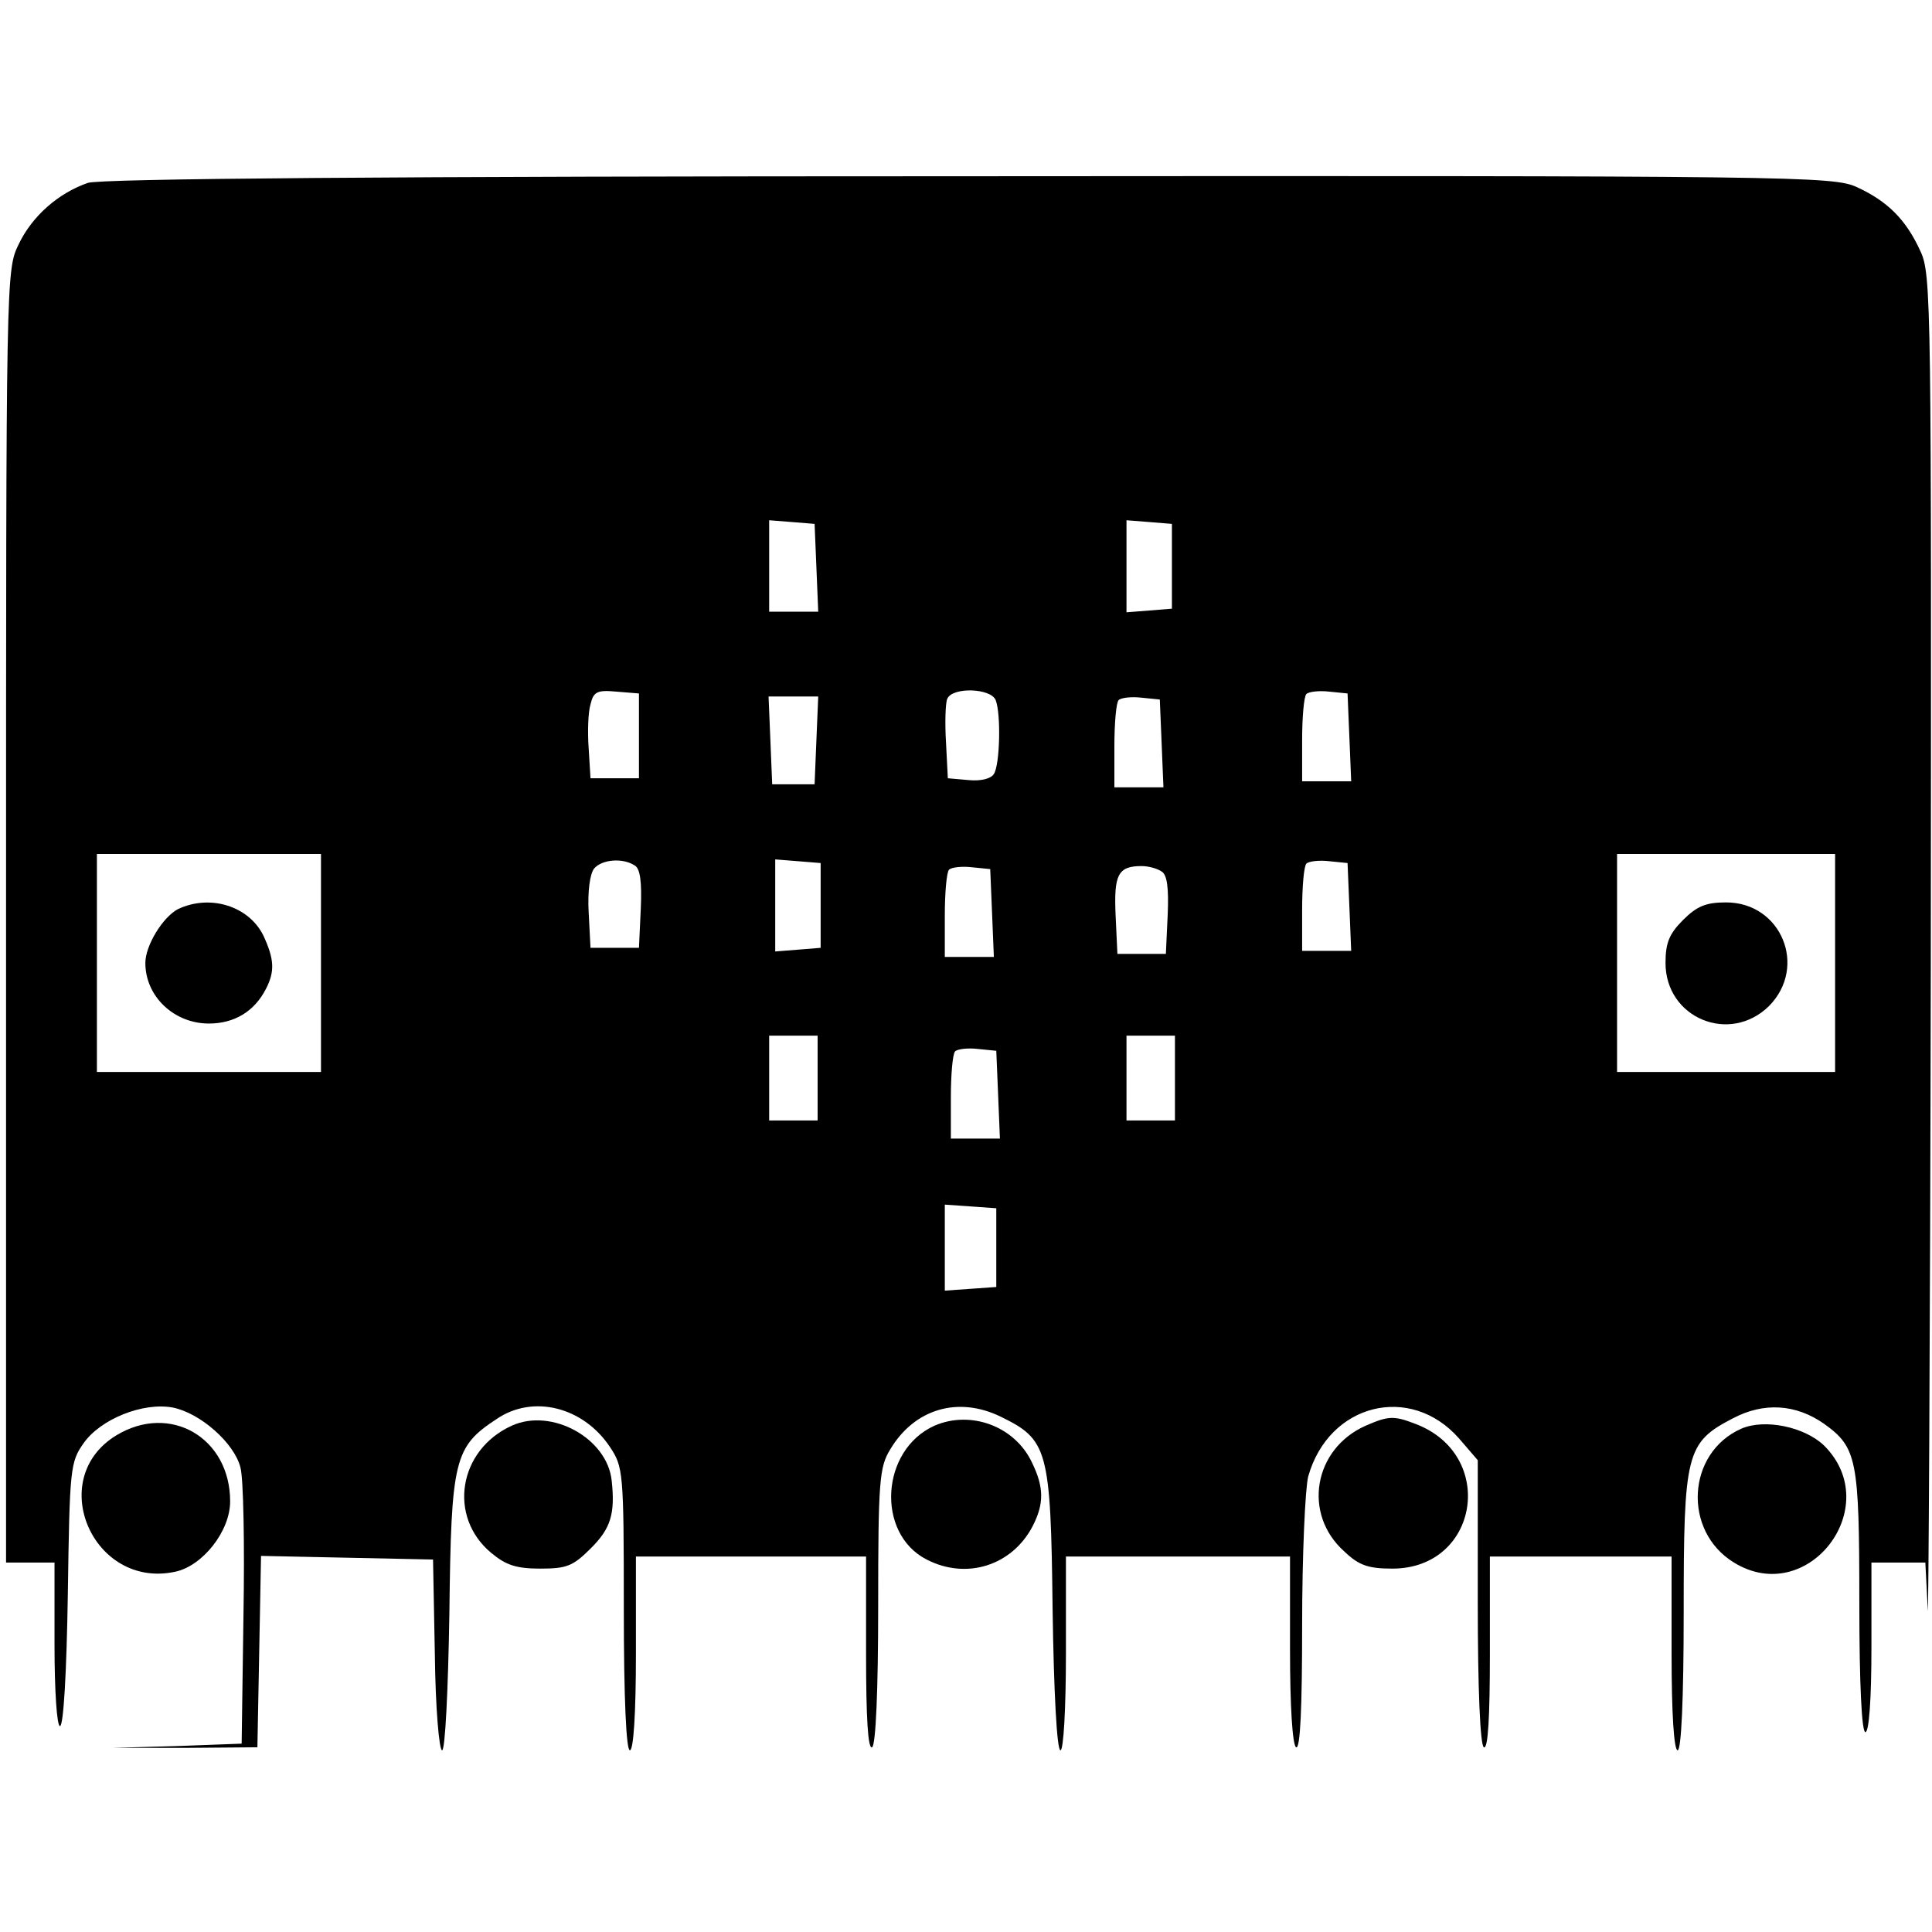
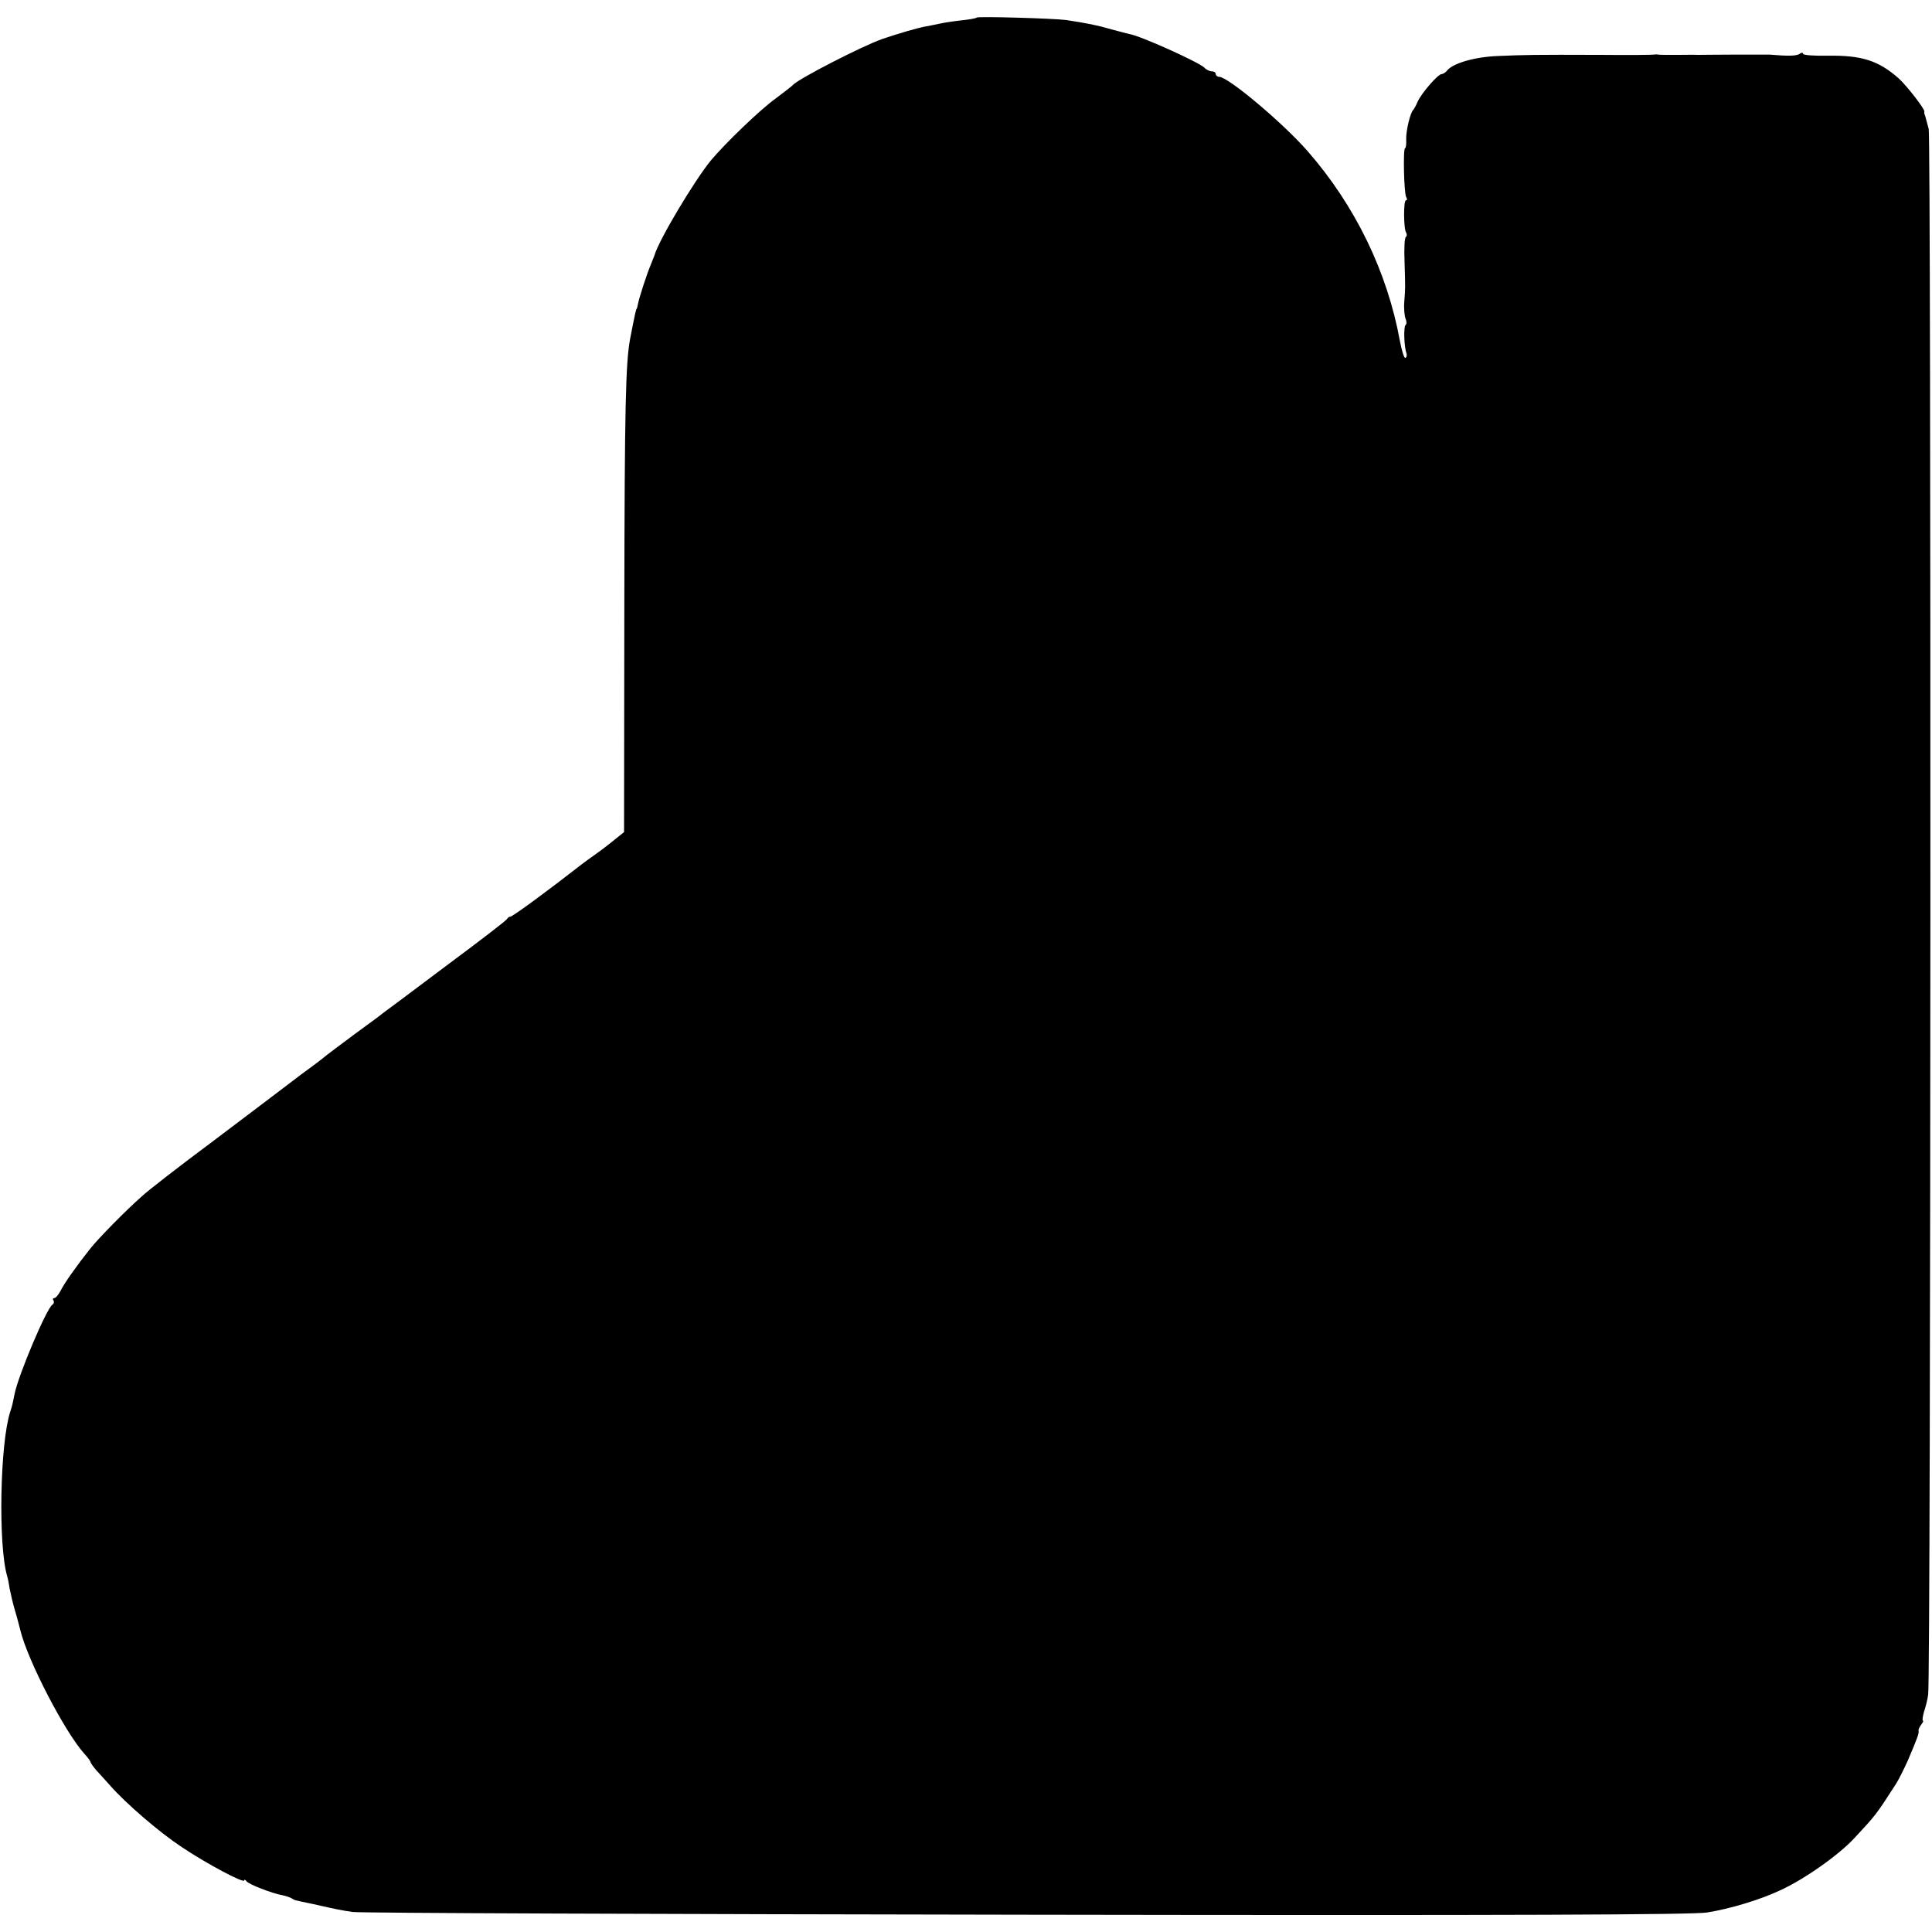
- <svg xmlns="http://www.w3.org/2000/svg" version="1.0" width="319pt" height="319pt" viewBox="0 0 319 319" preserveAspectRatio="xMidYMid meet">
-   <g transform="translate(0,319) scale(0.1,-0.1)" fill="#000000" stroke="none">
-     <path d="M145 2888 c-49 -17 -92 -55 -114 -101 -21 -43 -21 -46 -21 -1110 l0 -1067 40 0 40 0 0 -135 c0 -78 4 -135 9 -135 6 0 11 90 13 218 3 207 4 218 26 249 28 40 98 68 147 59 46 -9 102 -59 112 -99 5 -18 7 -127 5 -244 l-3 -212 -107 -4 -107 -3 120 0 120 1 3 158 3 158 142 -3 142 -3 3 -157 c1 -87 7 -158 12 -158 5 0 10 100 12 227 3 254 8 274 78 320 60 41 143 20 187 -46 22 -33 23 -41 23 -267 0 -149 4 -234 10 -234 6 0 10 60 10 160 l0 160 190 0 190 0 0 -161 c0 -104 3 -158 10 -154 6 4 10 93 10 233 0 207 2 230 20 259 40 67 112 88 182 54 78 -38 83 -53 86 -319 2 -135 7 -232 13 -232 5 0 9 68 9 160 l0 160 185 0 185 0 0 -154 c0 -93 4 -157 10 -161 7 -4 10 66 10 202 0 114 5 225 10 245 34 121 169 154 249 63 l31 -36 0 -234 c0 -145 4 -236 10 -240 7 -4 10 50 10 154 l0 161 150 0 150 0 0 -160 c0 -100 4 -160 10 -160 6 0 10 83 10 228 0 263 4 280 81 320 51 27 104 24 151 -9 54 -39 58 -58 58 -294 0 -137 4 -215 10 -215 6 0 10 53 10 140 l0 140 45 0 44 0 4 -77 c1 -43 4 435 5 1062 1 1092 1 1142 -17 1180 -24 53 -55 83 -105 106 -39 18 -96 19 -1466 18 -967 0 -1435 -4 -1455 -11z m1203 -635 l3 -73 -41 0 -40 0 0 76 0 75 38 -3 37 -3 3 -72z m587 2 l0 -70 -37 -3 -38 -3 0 76 0 76 38 -3 37 -3 0 -70z m-880 -280 l0 -70 -40 0 -40 0 -3 49 c-2 27 -1 60 3 73 5 21 11 24 43 21 l37 -3 0 -70z m589 59 c9 -23 7 -107 -3 -122 -5 -8 -22 -12 -42 -10 l-34 3 -3 59 c-2 32 -1 65 2 72 8 20 72 18 80 -2z m584 -61 l3 -73 -41 0 -40 0 0 68 c0 38 3 72 7 76 4 4 21 6 38 4 l30 -3 3 -72z m-880 -5 l-3 -73 -35 0 -35 0 -3 73 -3 72 41 0 41 0 -3 -72z m570 -5 l3 -73 -41 0 -40 0 0 68 c0 38 3 72 7 76 4 4 21 6 38 4 l30 -3 3 -72z m-1388 -363 l0 -180 -185 0 -185 0 0 180 0 180 185 0 185 0 0 -180z m2500 0 l0 -180 -180 0 -180 0 0 180 0 180 180 0 180 0 0 -180z m-1982 161 c9 -5 12 -27 10 -72 l-3 -64 -40 0 -40 0 -3 58 c-2 35 2 64 9 73 13 15 47 18 67 5z m307 -66 l0 -70 -37 -3 -38 -3 0 76 0 76 38 -3 37 -3 0 -70z m873 -2 l3 -73 -41 0 -40 0 0 68 c0 38 3 72 7 76 4 4 21 6 38 4 l30 -3 3 -72z m-590 -10 l3 -73 -41 0 -40 0 0 68 c0 38 3 72 7 76 4 4 21 6 38 4 l30 -3 3 -72z m280 68 c9 -5 12 -27 10 -72 l-3 -64 -40 0 -40 0 -3 64 c-3 67 4 81 43 81 11 0 26 -4 33 -9z m-568 -341 l0 -70 -40 0 -40 0 0 70 0 70 40 0 40 0 0 -70z m590 0 l0 -70 -40 0 -40 0 0 70 0 70 40 0 40 0 0 -70z m-292 -27 l3 -73 -41 0 -40 0 0 68 c0 38 3 72 7 76 4 4 21 6 38 4 l30 -3 3 -72z m-3 -253 l0 -65 -42 -3 -43 -3 0 71 0 71 43 -3 42 -3 0 -65z" />
-     <path d="M294 1689 c-25 -13 -54 -60 -54 -89 0 -55 47 -100 105 -100 42 0 75 20 94 57 15 29 14 49 -4 88 -24 49 -88 69 -141 44z" />
-     <path d="M2779 1671 c-23 -23 -29 -38 -29 -71 0 -91 106 -135 171 -71 64 65 20 171 -71 171 -33 0 -48 -6 -71 -29z" />
-     <path d="M845 836 c-88 -40 -106 -150 -34 -210 24 -20 41 -26 81 -26 44 0 54 4 84 34 32 32 40 56 34 111 -7 70 -99 121 -165 91z" />
-     <path d="M1543 836 c-89 -40 -97 -178 -13 -221 66 -34 141 -10 175 55 19 37 19 64 -1 105 -28 60 -101 87 -161 61z" />
-     <path d="M2255 836 c-86 -38 -105 -146 -35 -208 24 -23 40 -28 79 -28 143 0 173 188 38 239 -36 14 -45 13 -82 -3z" />
-     <path d="M192 820 c-118 -72 -38 -255 98 -225 45 10 90 67 90 116 0 105 -99 163 -188 109z" />
-     <path d="M2875 831 c-90 -40 -97 -169 -12 -221 122 -75 250 92 149 193 -32 31 -98 45 -137 28z" />
+ <svg xmlns="http://www.w3.org/2000/svg" version="1.0" width="704pt" height="704pt" viewBox="0 0 704 704" preserveAspectRatio="xMidYMid meet">
+   <g transform="translate(0,704) scale(0.1,-0.1)" fill="#000000" stroke="none">
+     <path d="M3559 6976 c-2 -3 -27 -7 -54 -10 -28 -3 -61 -8 -75 -11 -14 -3 -38 -8 -55 -11 -30 -5 -104 -27 -160 -46 -76 -27 -305 -145 -325 -167 -3 -4 -32 -26 -65 -51 -58 -42 -183 -163 -235 -225 -61 -75 -190 -291 -205 -345 -1 -3 -7 -18 -13 -33 -16 -38 -42 -119 -47 -143 -2 -10 -4 -19 -5 -19 -2 0 -6 -17 -24 -110 -16 -87 -20 -240 -21 -969 l-1 -828 -46 -37 c-25 -20 -56 -43 -68 -51 -12 -8 -30 -22 -41 -30 -123 -96 -251 -190 -259 -190 -4 0 -10 -4 -12 -8 -1 -5 -102 -82 -223 -172 -121 -91 -224 -168 -230 -172 -5 -5 -53 -40 -105 -78 -52 -39 -105 -78 -116 -88 -12 -9 -32 -25 -45 -34 -13 -9 -49 -36 -80 -60 -31 -24 -155 -117 -275 -208 -121 -90 -237 -180 -258 -200 -62 -55 -158 -153 -188 -191 -50 -63 -93 -124 -107 -152 -8 -15 -18 -27 -23 -27 -5 0 -7 -4 -3 -9 3 -5 1 -12 -4 -15 -21 -13 -124 -256 -138 -326 -8 -40 -9 -44 -16 -65 -37 -115 -44 -485 -11 -598 3 -10 7 -30 9 -45 3 -15 11 -52 20 -82 9 -30 17 -62 19 -70 27 -111 162 -371 233 -450 13 -14 23 -28 23 -31 0 -3 10 -17 22 -31 13 -14 35 -38 49 -54 58 -66 179 -170 259 -223 92 -62 230 -135 230 -123 0 4 4 3 8 -3 8 -11 92 -44 131 -51 14 -3 29 -8 35 -12 6 -4 13 -7 16 -7 3 -1 30 -7 60 -13 93 -21 104 -23 145 -29 22 -4 1125 -8 2450 -10 1808 -3 2429 0 2485 8 82 13 193 46 267 81 88 40 214 129 271 191 77 83 77 82 151 197 9 14 28 52 43 85 37 87 41 99 39 109 -1 4 4 14 10 22 6 8 9 14 6 14 -3 0 -1 15 4 33 6 17 13 46 15 62 10 54 11 5669 2 5705 -5 19 -11 41 -13 48 -3 7 -4 13 -3 15 5 6 -64 95 -94 122 -73 64 -134 84 -258 82 -49 -1 -90 2 -90 7 0 5 -6 5 -12 0 -11 -8 -40 -9 -110 -3 -7 0 -65 0 -128 0 -63 0 -124 -1 -135 -1 -11 1 -46 0 -77 0 -31 0 -60 0 -65 1 -4 1 -12 1 -18 0 -5 -1 -89 -2 -185 -1 -252 1 -285 0 -380 -4 -85 -3 -164 -26 -186 -52 -6 -8 -16 -14 -21 -14 -13 0 -73 -69 -87 -100 -6 -14 -13 -27 -16 -30 -11 -10 -27 -76 -26 -108 1 -18 -1 -32 -4 -32 -8 0 -4 -166 4 -178 4 -7 4 -12 -1 -12 -9 0 -9 -103 1 -118 3 -6 3 -13 -1 -15 -5 -3 -7 -43 -5 -89 3 -104 3 -95 -1 -148 -2 -25 1 -53 5 -62 4 -9 4 -19 0 -22 -8 -5 -6 -79 3 -103 2 -7 1 -15 -4 -17 -4 -3 -13 25 -20 62 -46 252 -163 493 -336 691 -91 104 -289 270 -322 271 -7 0 -13 5 -13 10 0 6 -6 10 -14 10 -8 0 -21 6 -28 14 -21 20 -233 116 -273 122 -5 1 -35 9 -65 17 -51 15 -92 23 -165 34 -45 6 -321 14 -326 9z" />
  </g>
</svg>
